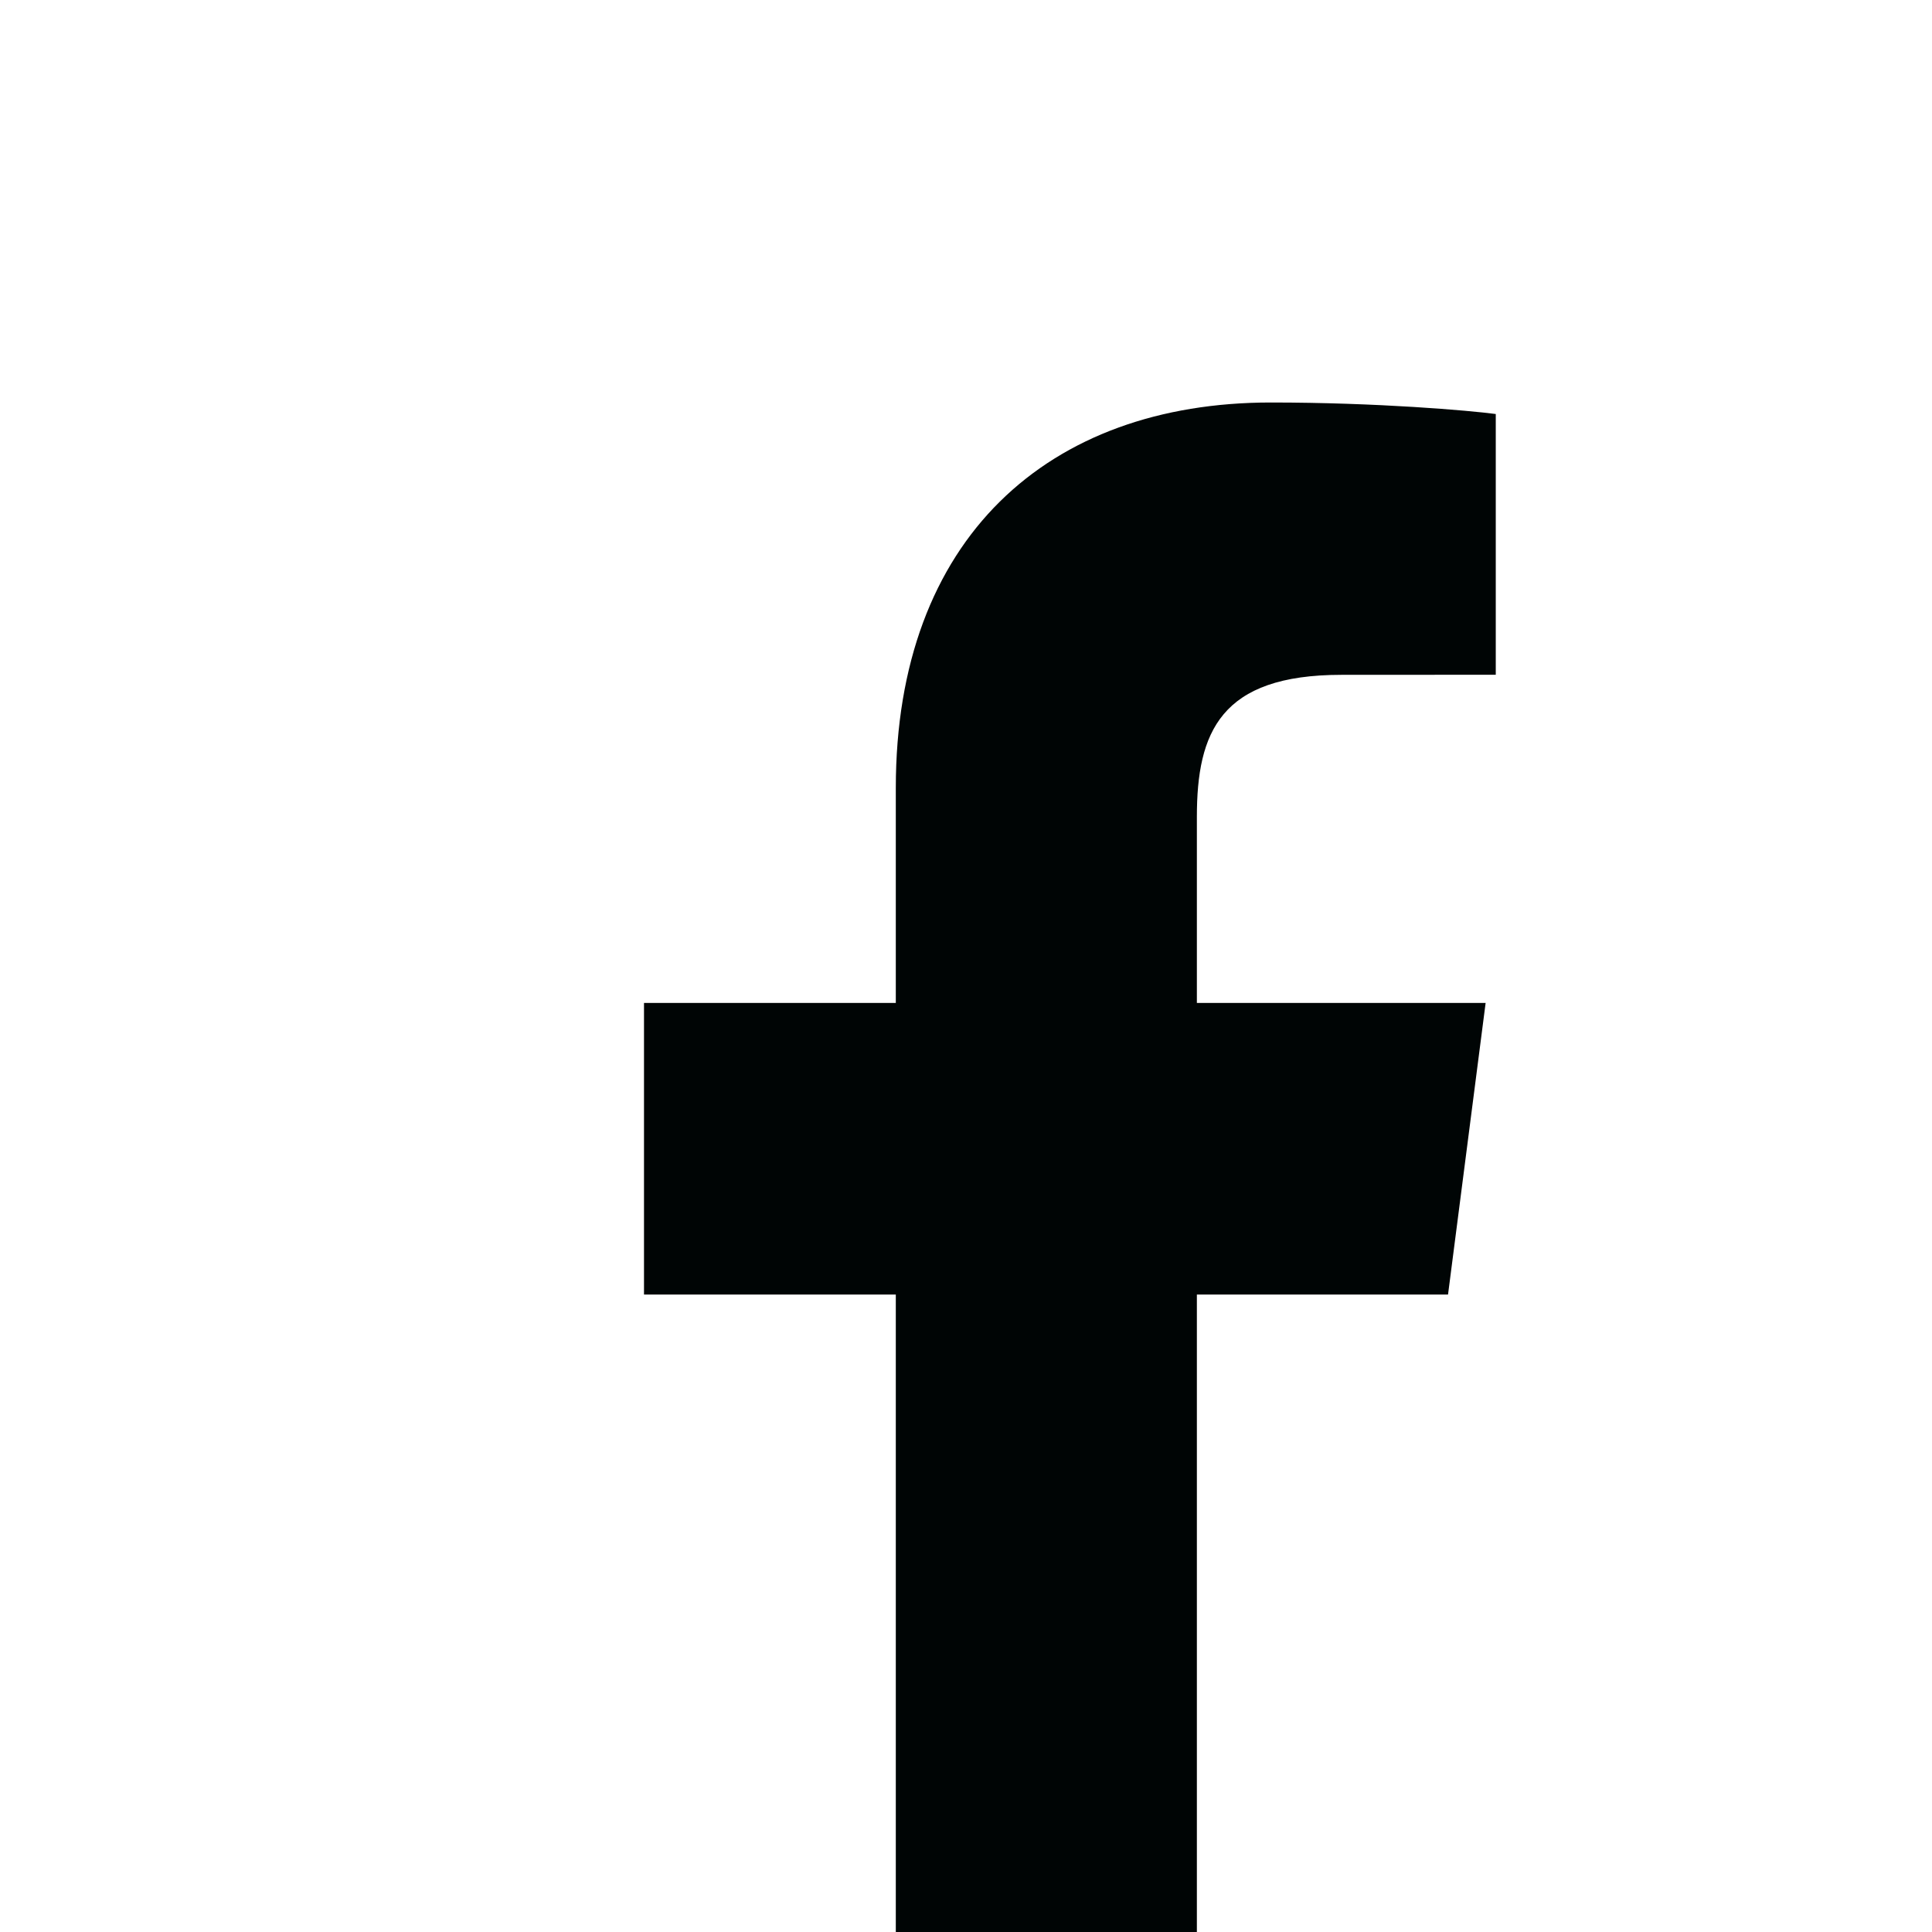
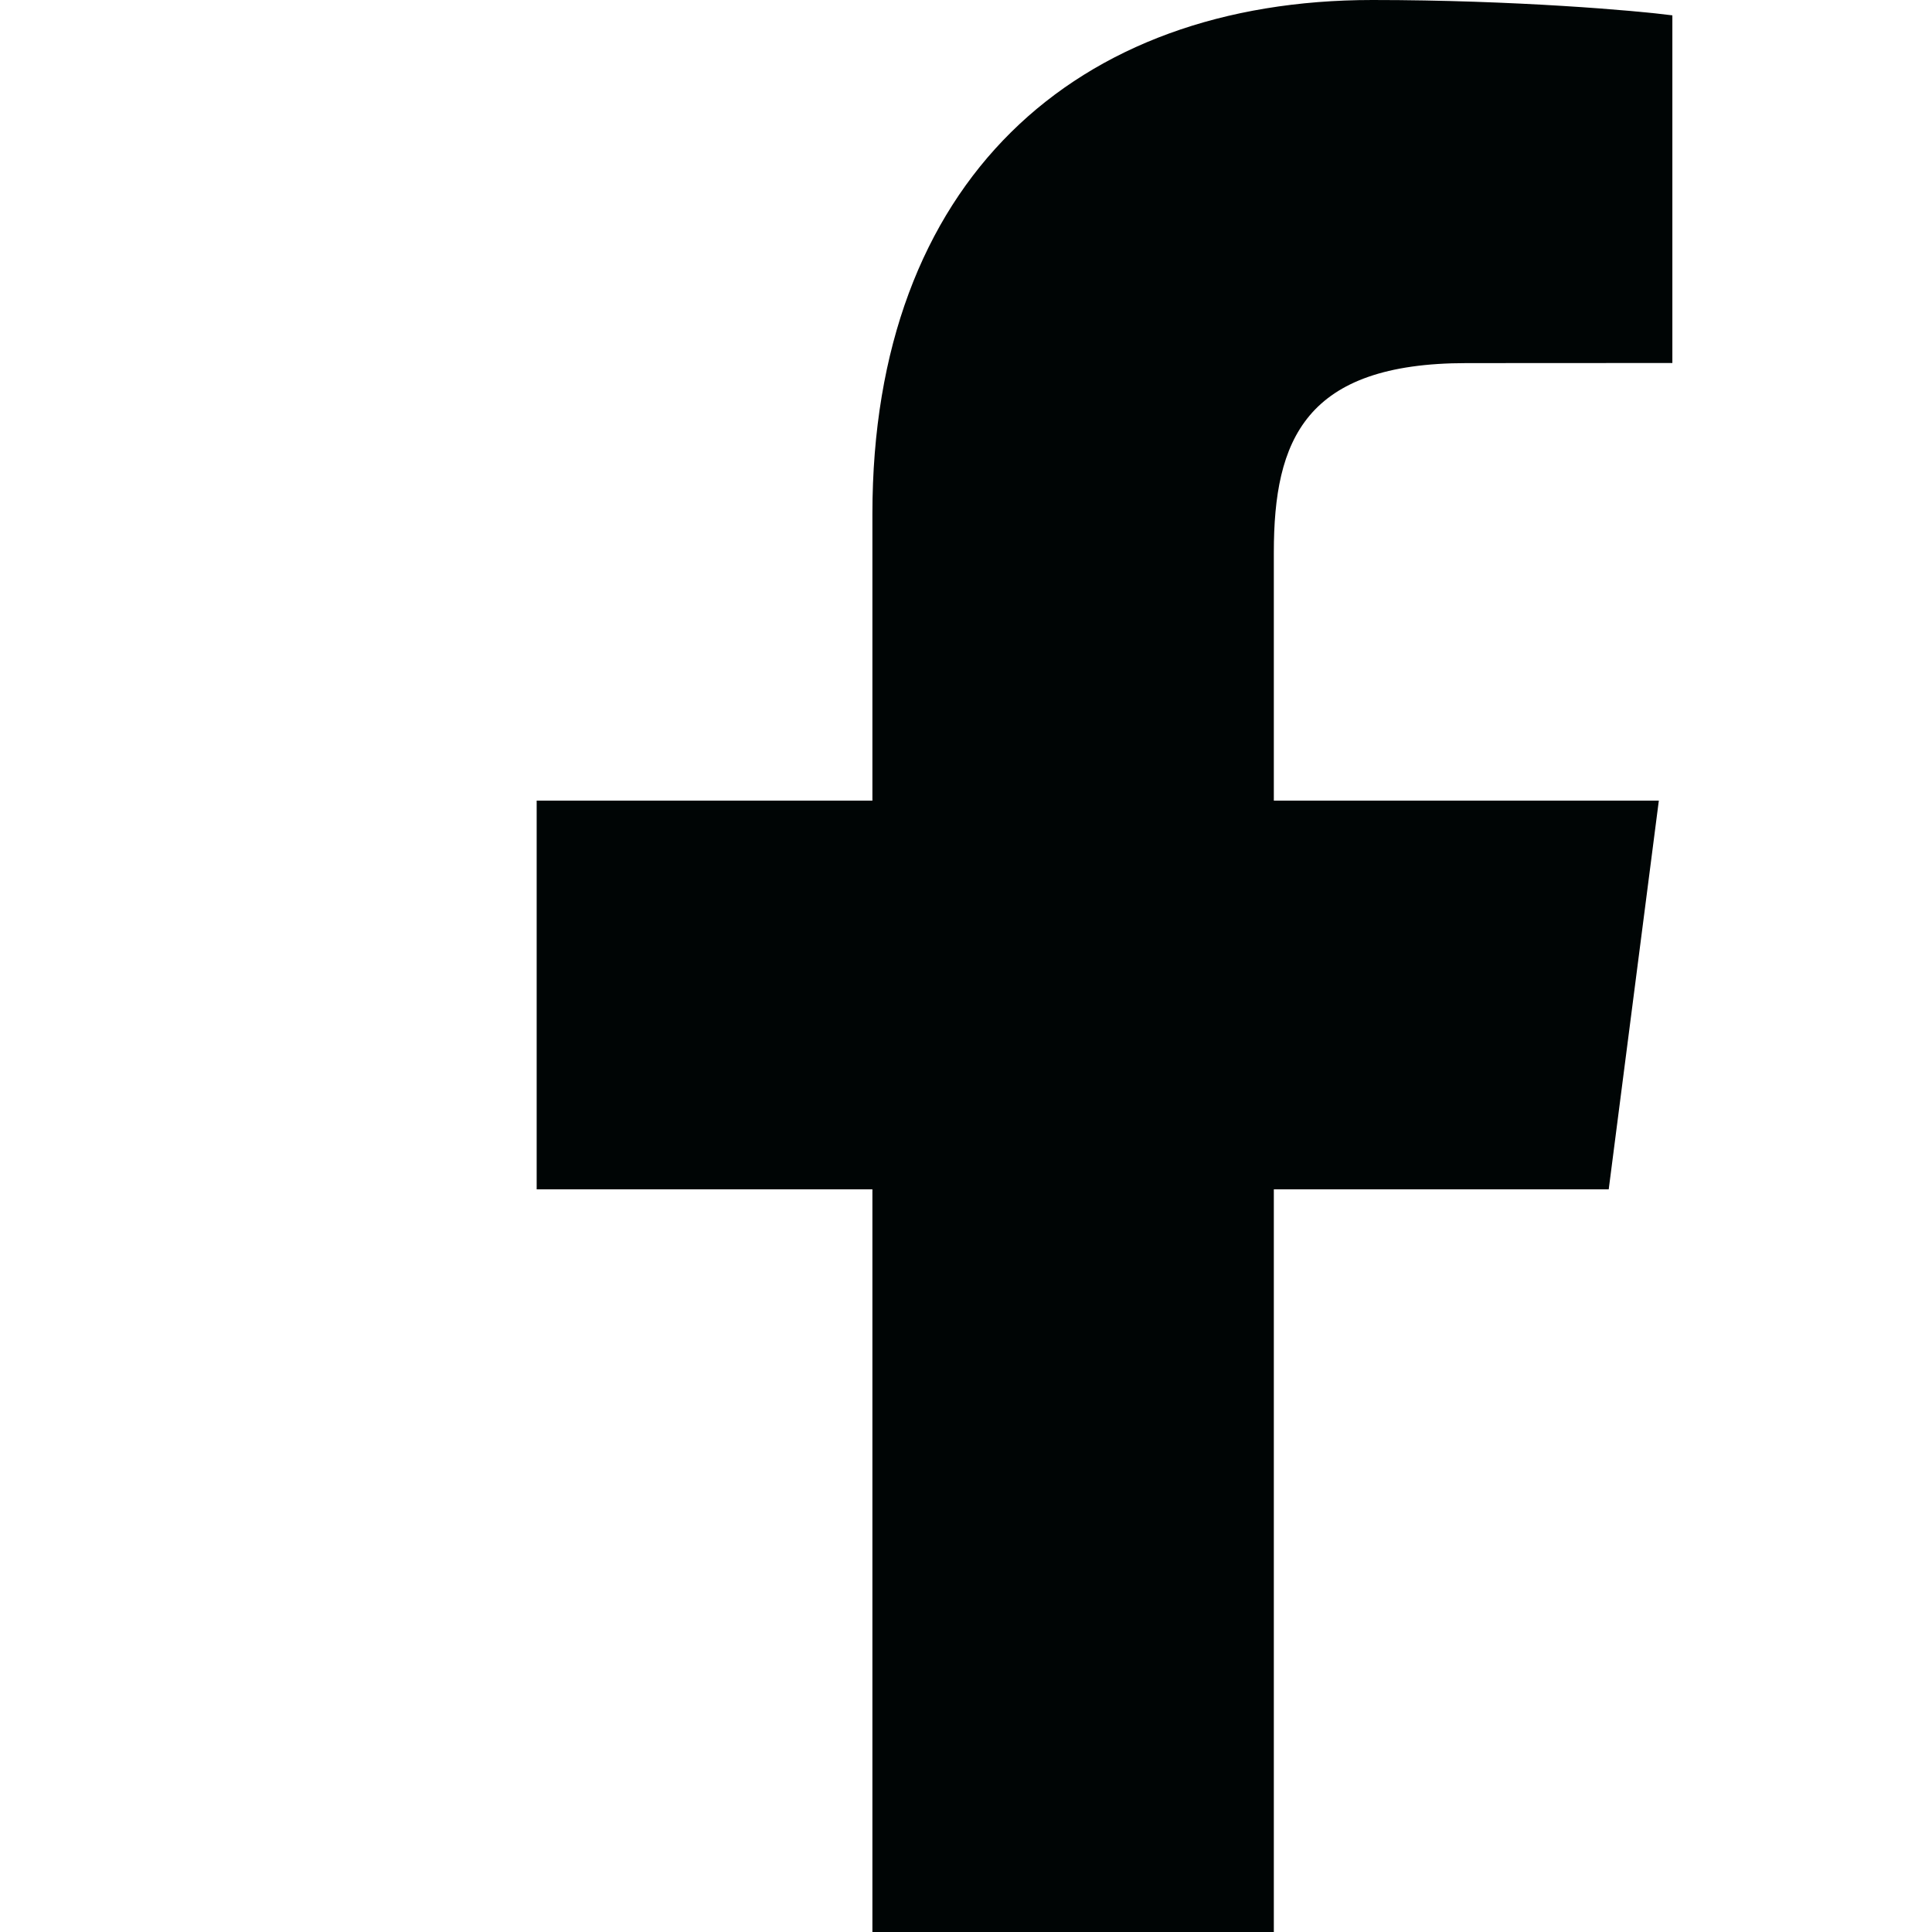
- <svg xmlns="http://www.w3.org/2000/svg" width="24px" height="24px" viewBox="0 0 24 24" version="1.1">
+ <svg xmlns="http://www.w3.org/2000/svg" width="18px" height="18px" viewBox="0 0 18 18" version="1.1">
  <defs />
  <g id="Symbols" stroke="none" stroke-width="1" fill="none" fill-rule="evenodd">
    <g id="facebook" fill="#000505">
-       <path d="M11.128,24 L11.128,16.081 L8,16.081 L8,12.459 L11.128,12.459 L11.128,9.788 C11.128,6.688 13.021,5 15.786,5 C17.111,5 18.249,5.099 18.581,5.143 L18.581,8.382 L16.663,8.383 C15.159,8.383 14.868,9.098 14.868,10.147 L14.868,12.459 L18.455,12.459 L17.988,16.081 L14.868,16.081 L14.868,24 L11.128,24 Z" id="Combined-Shape" />
+       <path d="M8.128,18 L8.128,11.081 L5,11.081 L5,7.459 L8.128,7.459 L8.128,4.788 C8.128,1.688 10.021,0 12.786,0 C14.111,0 15.249,0.099 15.581,0.143 L15.581,3.382 L13.663,3.383 C12.159,3.383 11.868,4.098 11.868,5.147 L11.868,7.459 L15.455,7.459 L14.988,11.081 L11.868,11.081 L11.868,18 L8.128,18 Z" id="Combined-Shape" />
    </g>
  </g>
</svg>
